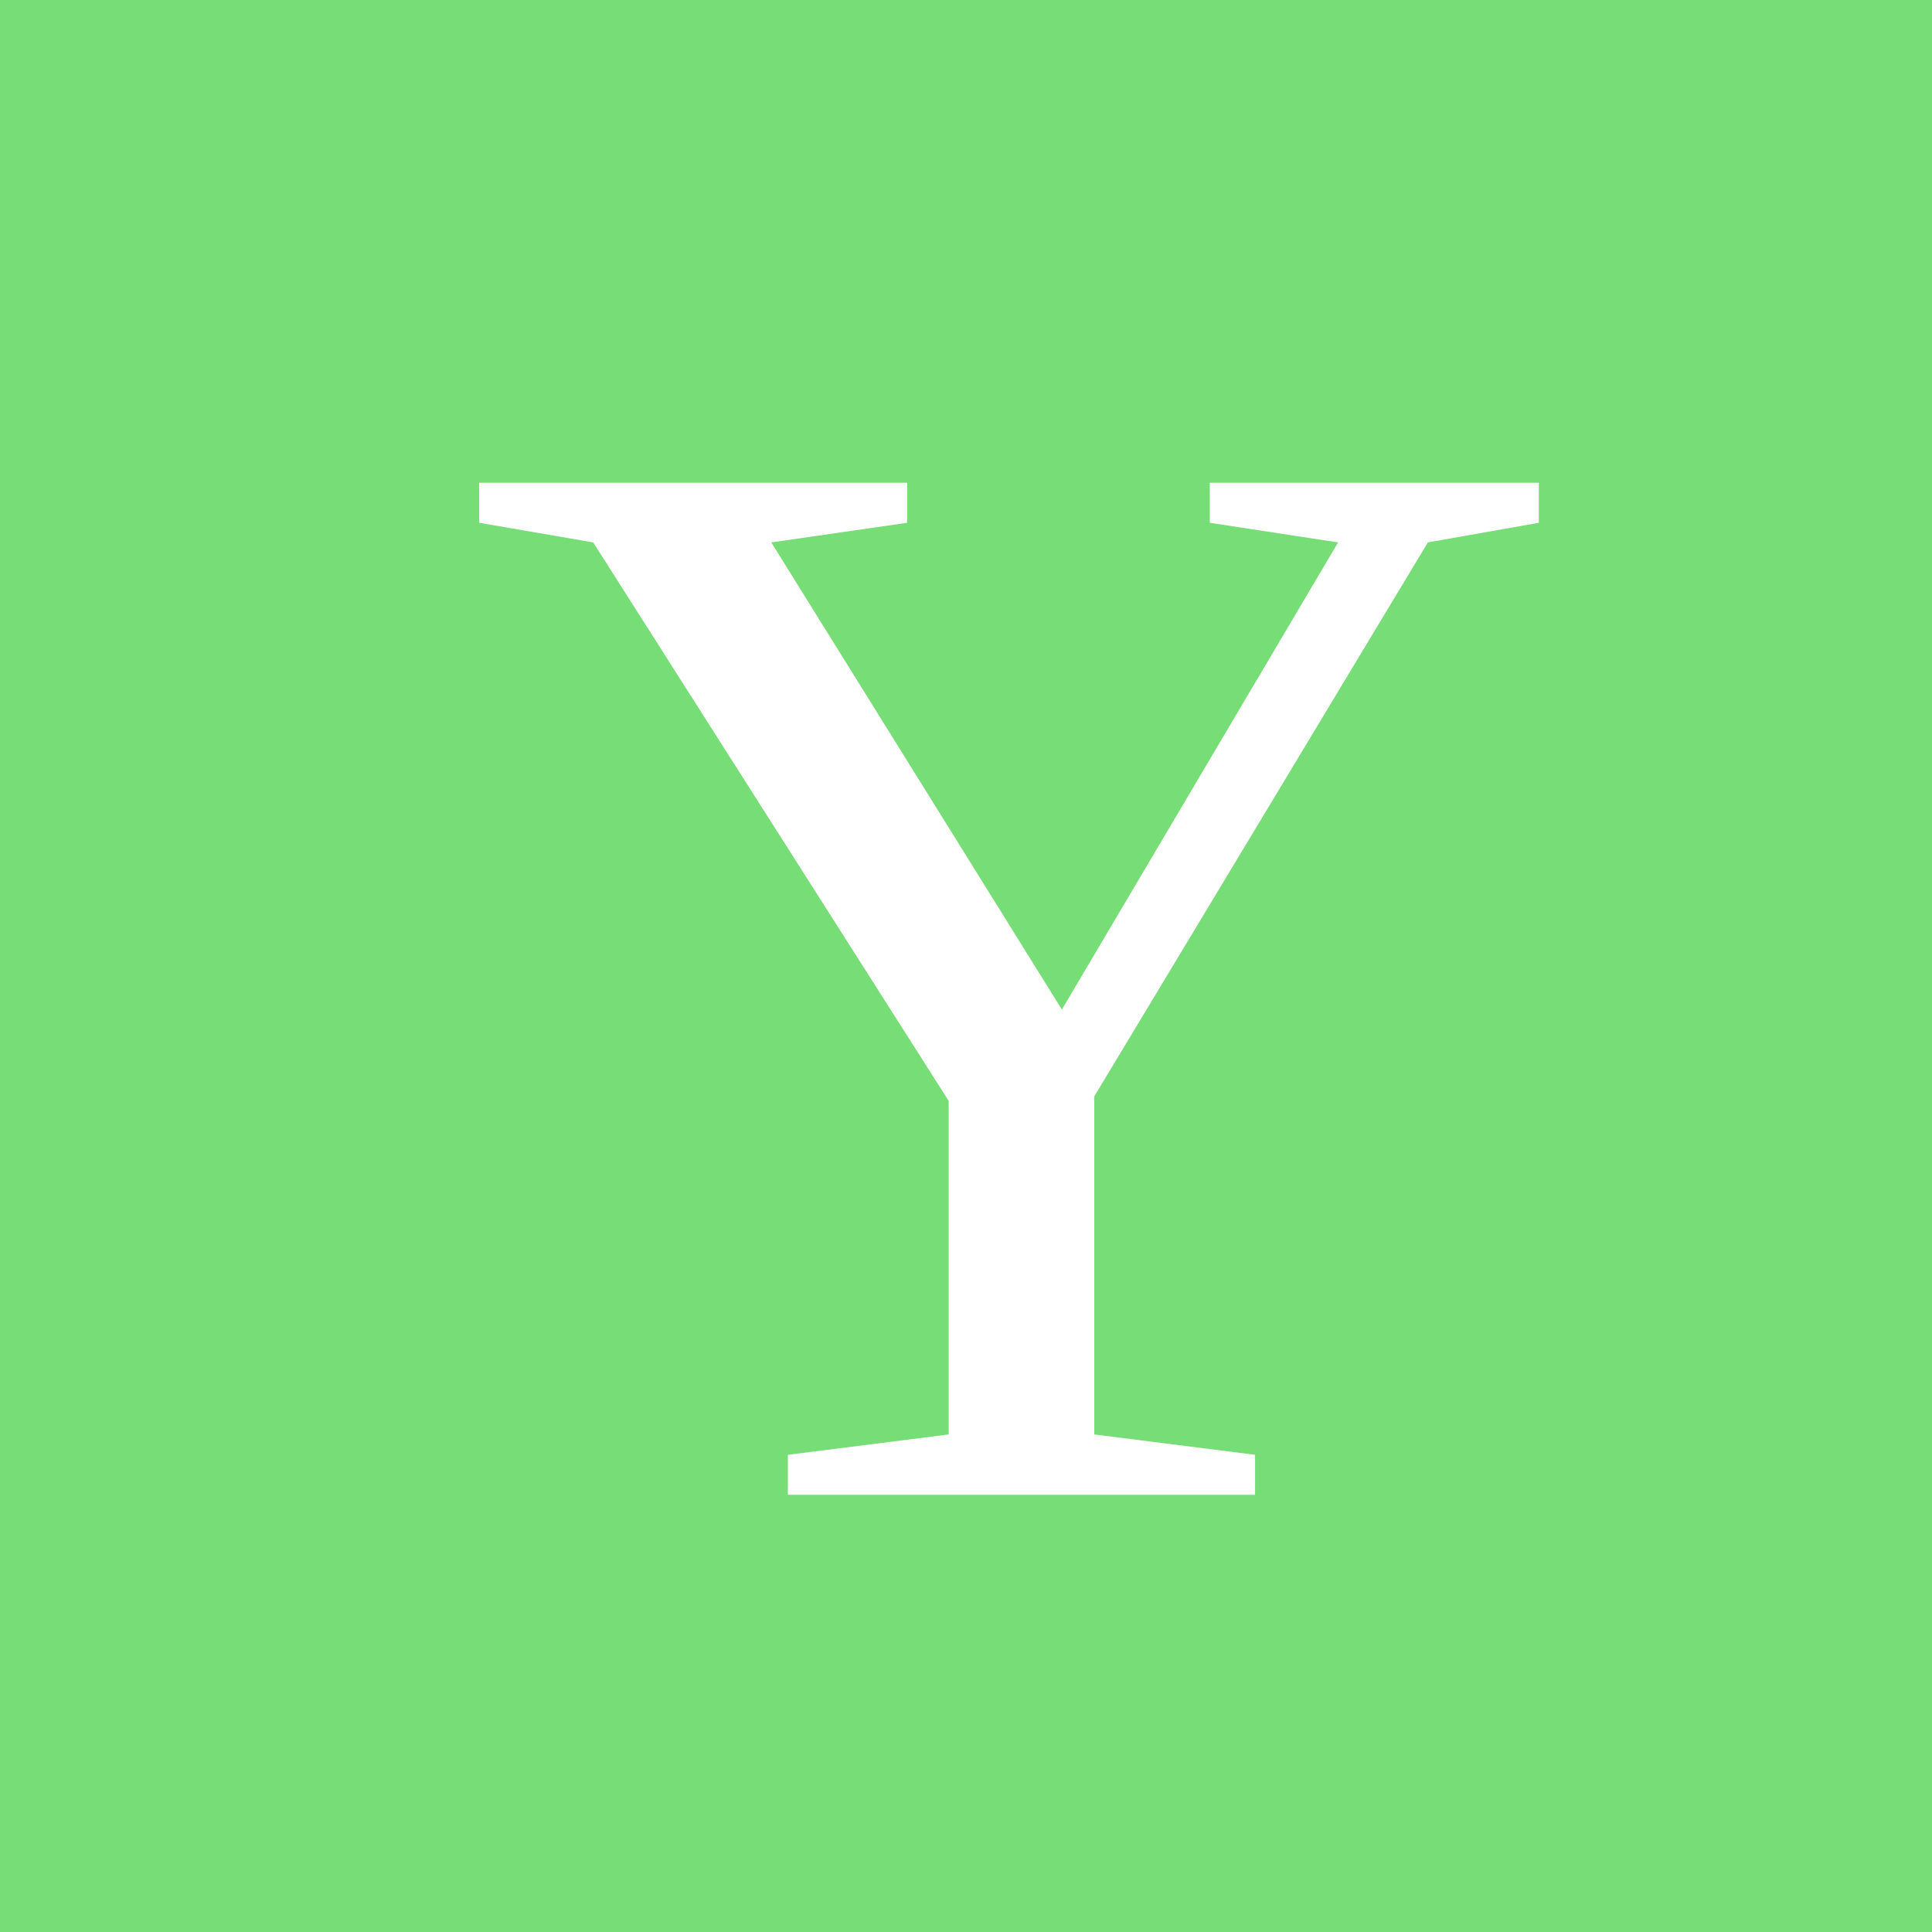
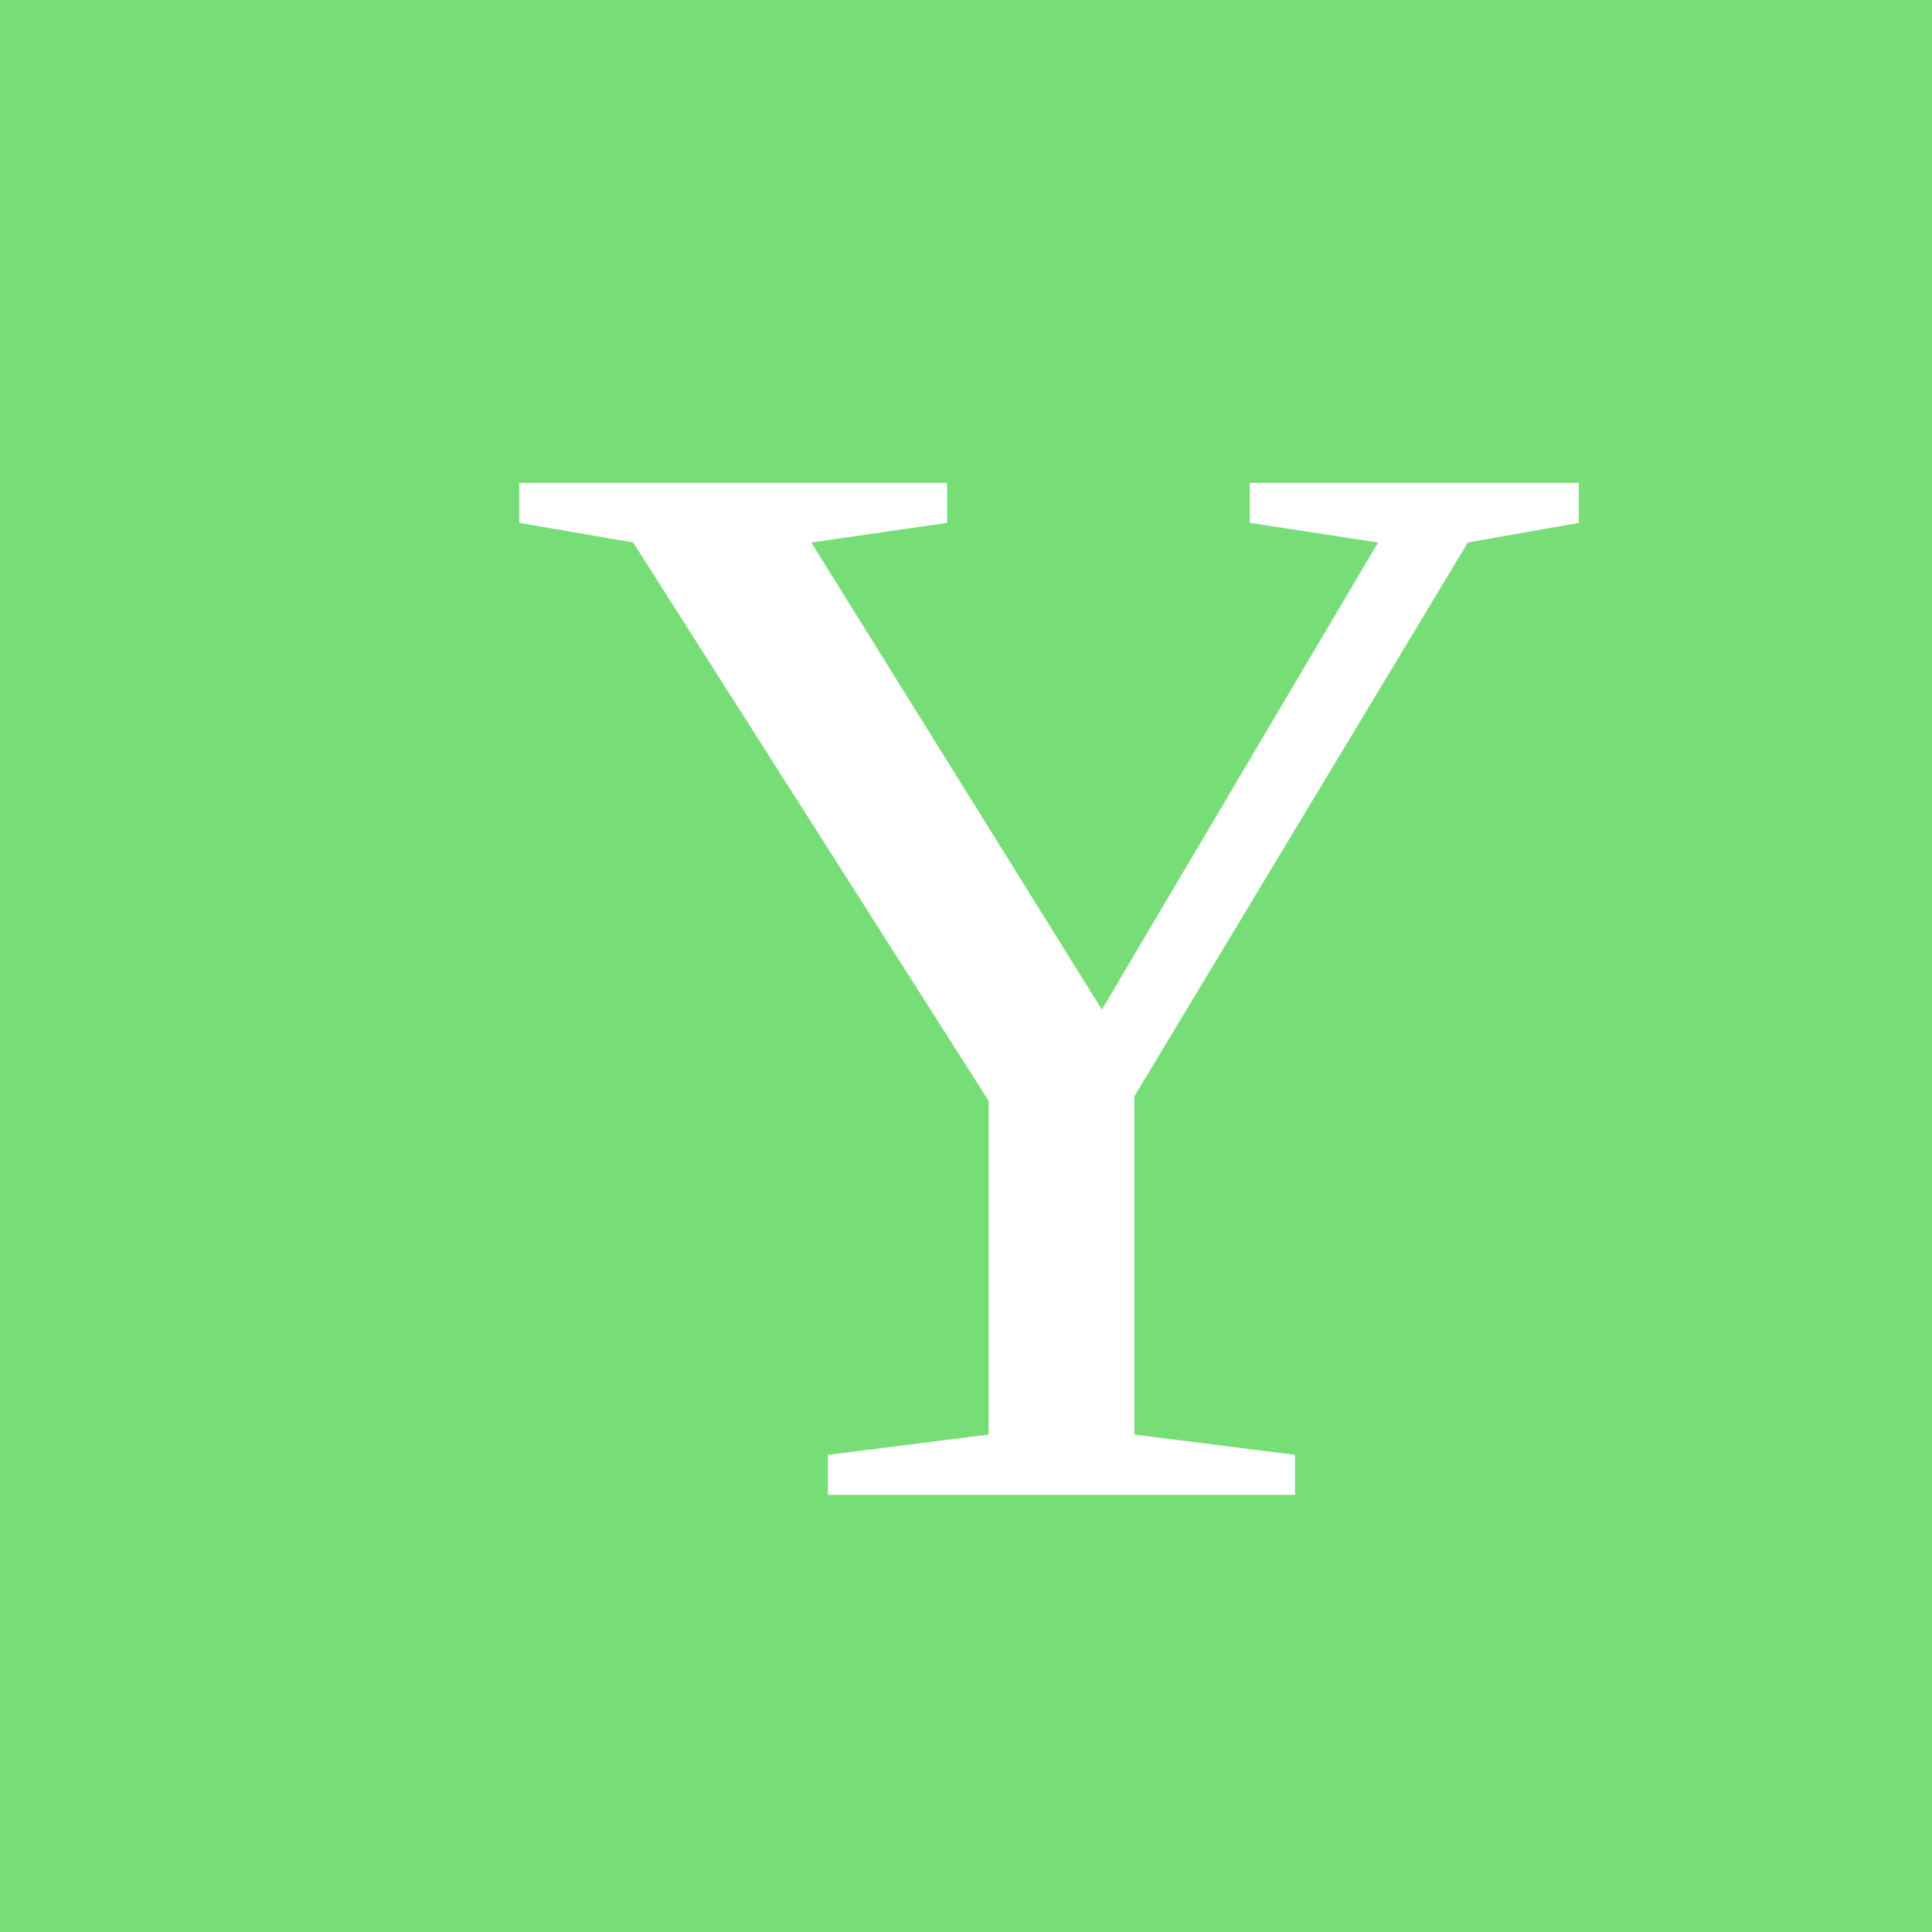
<svg xmlns="http://www.w3.org/2000/svg" viewBox="0 0 500 500">
  <rect width="500" height="500" style="fill: rgb(119, 221, 119);" />
-   <text x="119.532" y="386.858" style="fill: rgb(255, 255, 255); font-size: 400px; white-space: pre;">Y</text>
+   <text x="129.884" y="386.881" style="fill: rgb(255, 255, 255); font-size: 400px; white-space: pre;">Y</text>
</svg>
